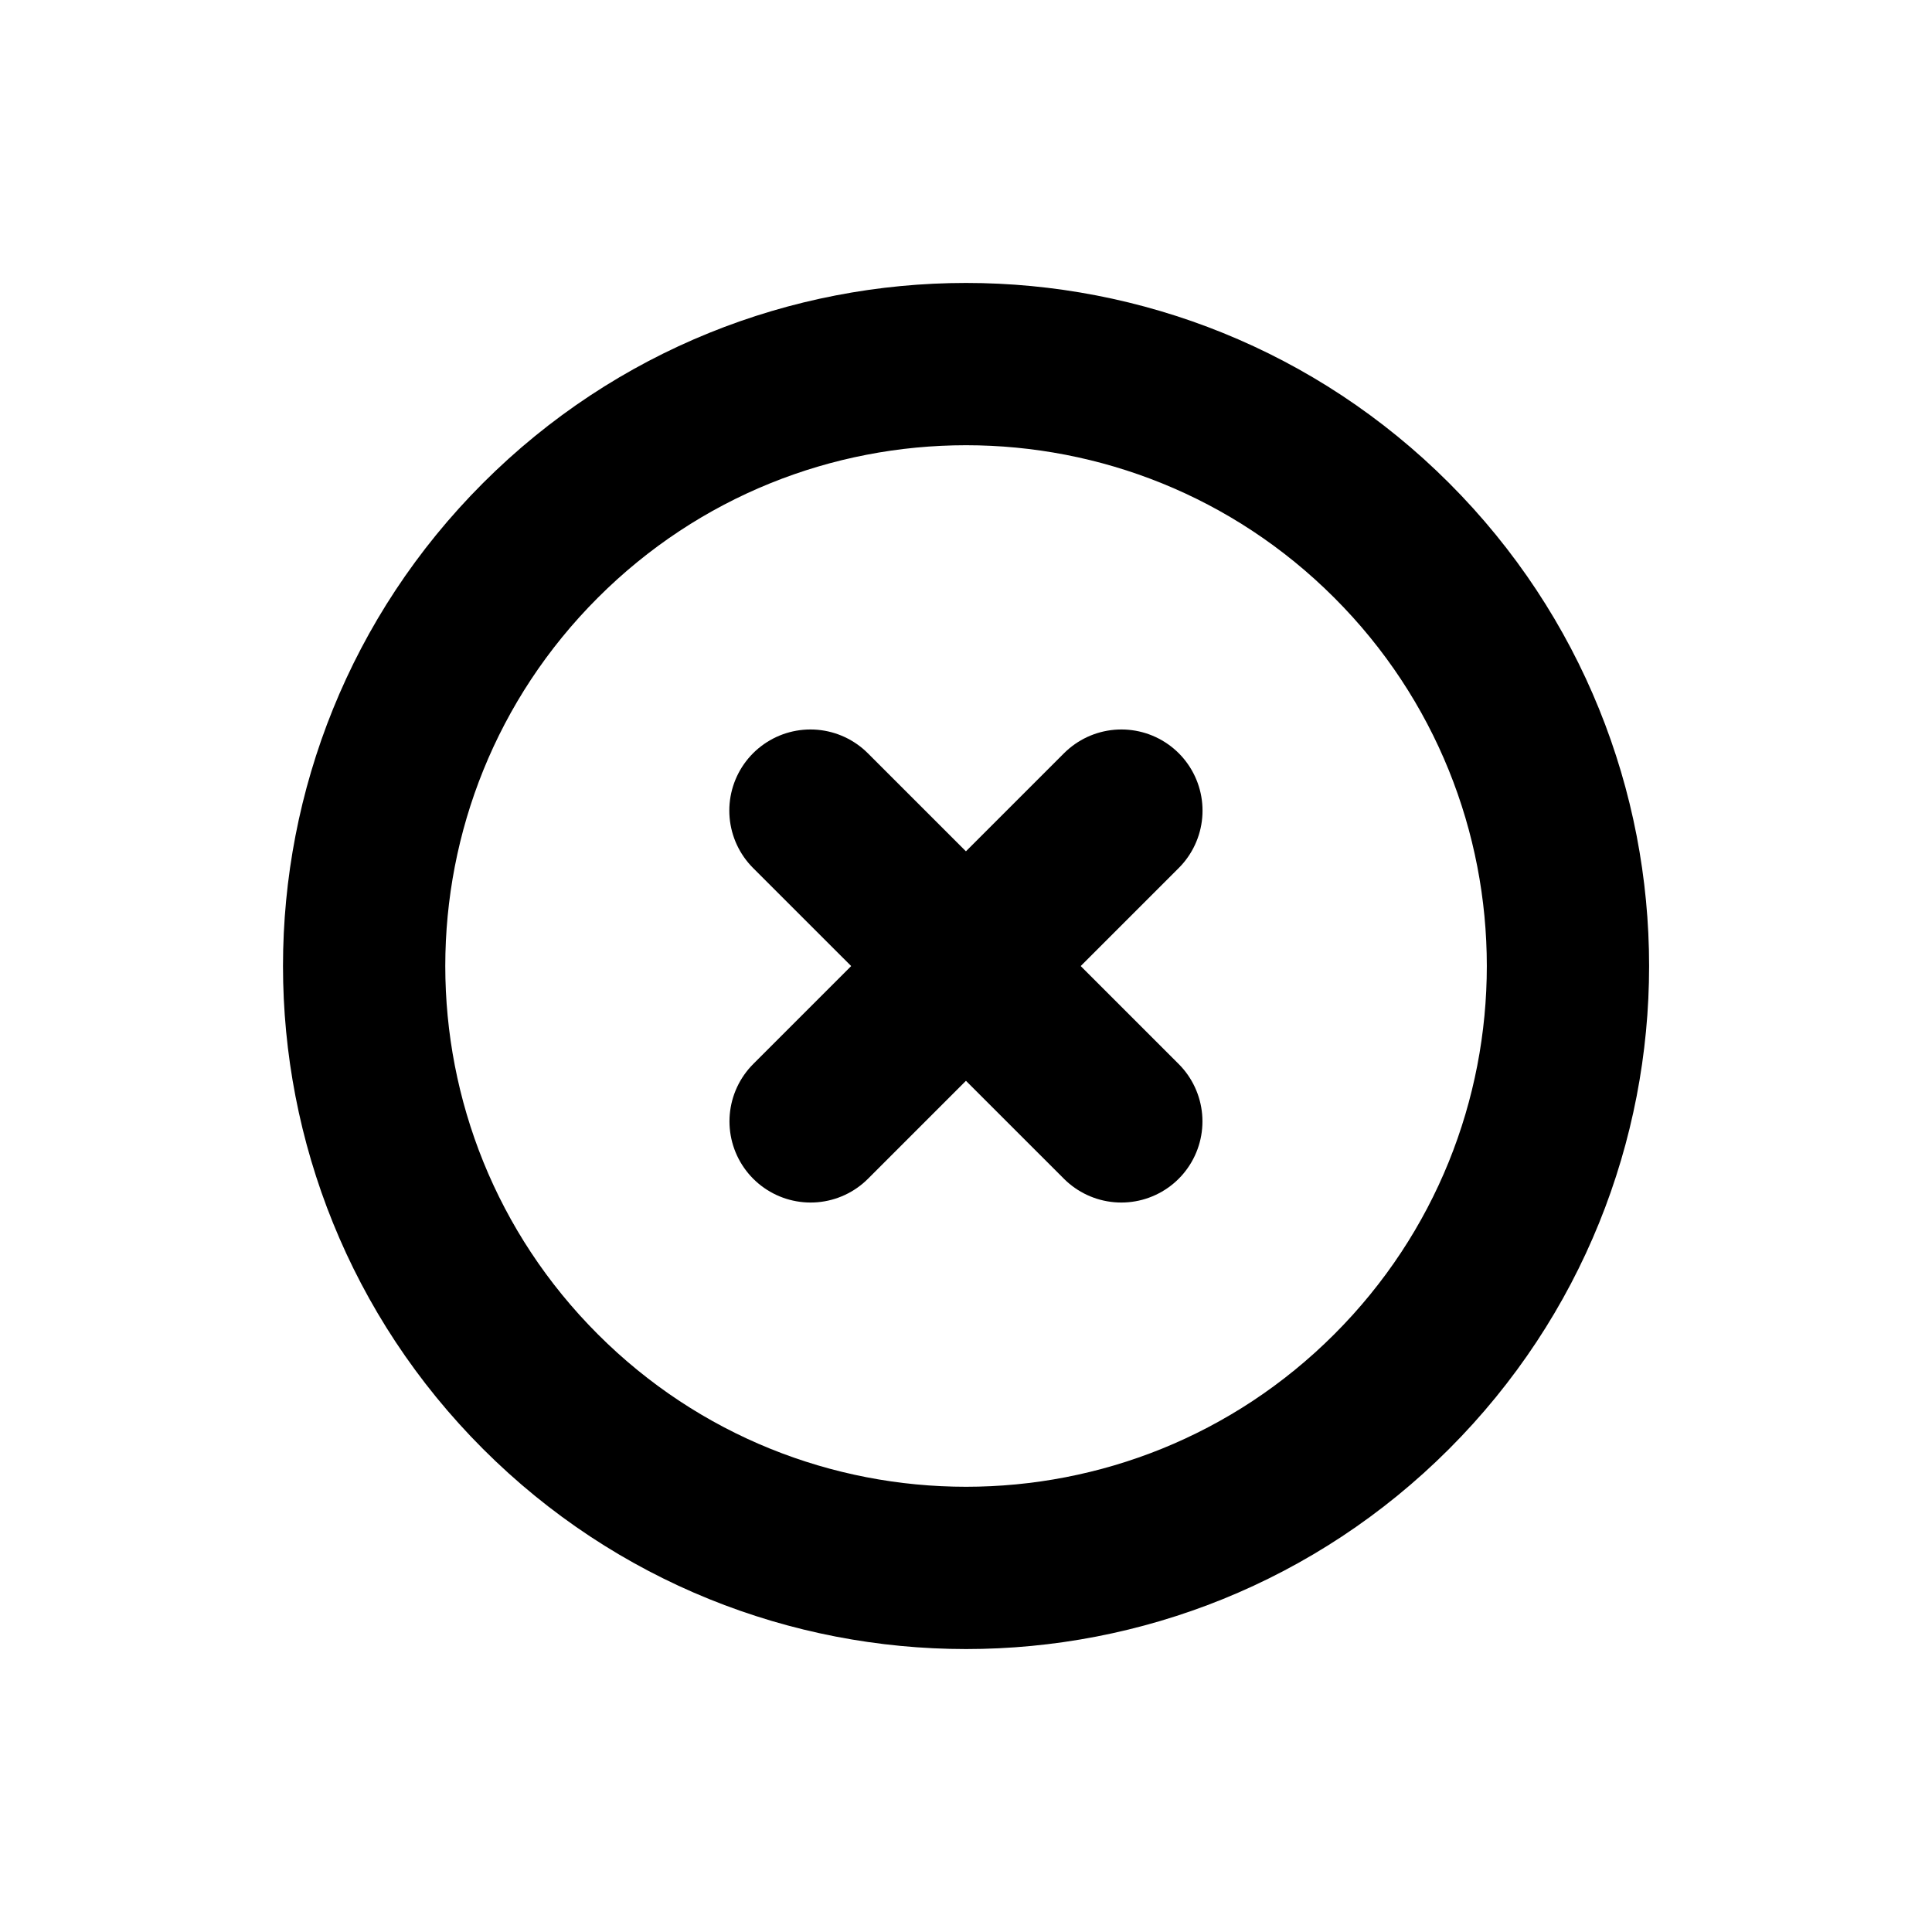
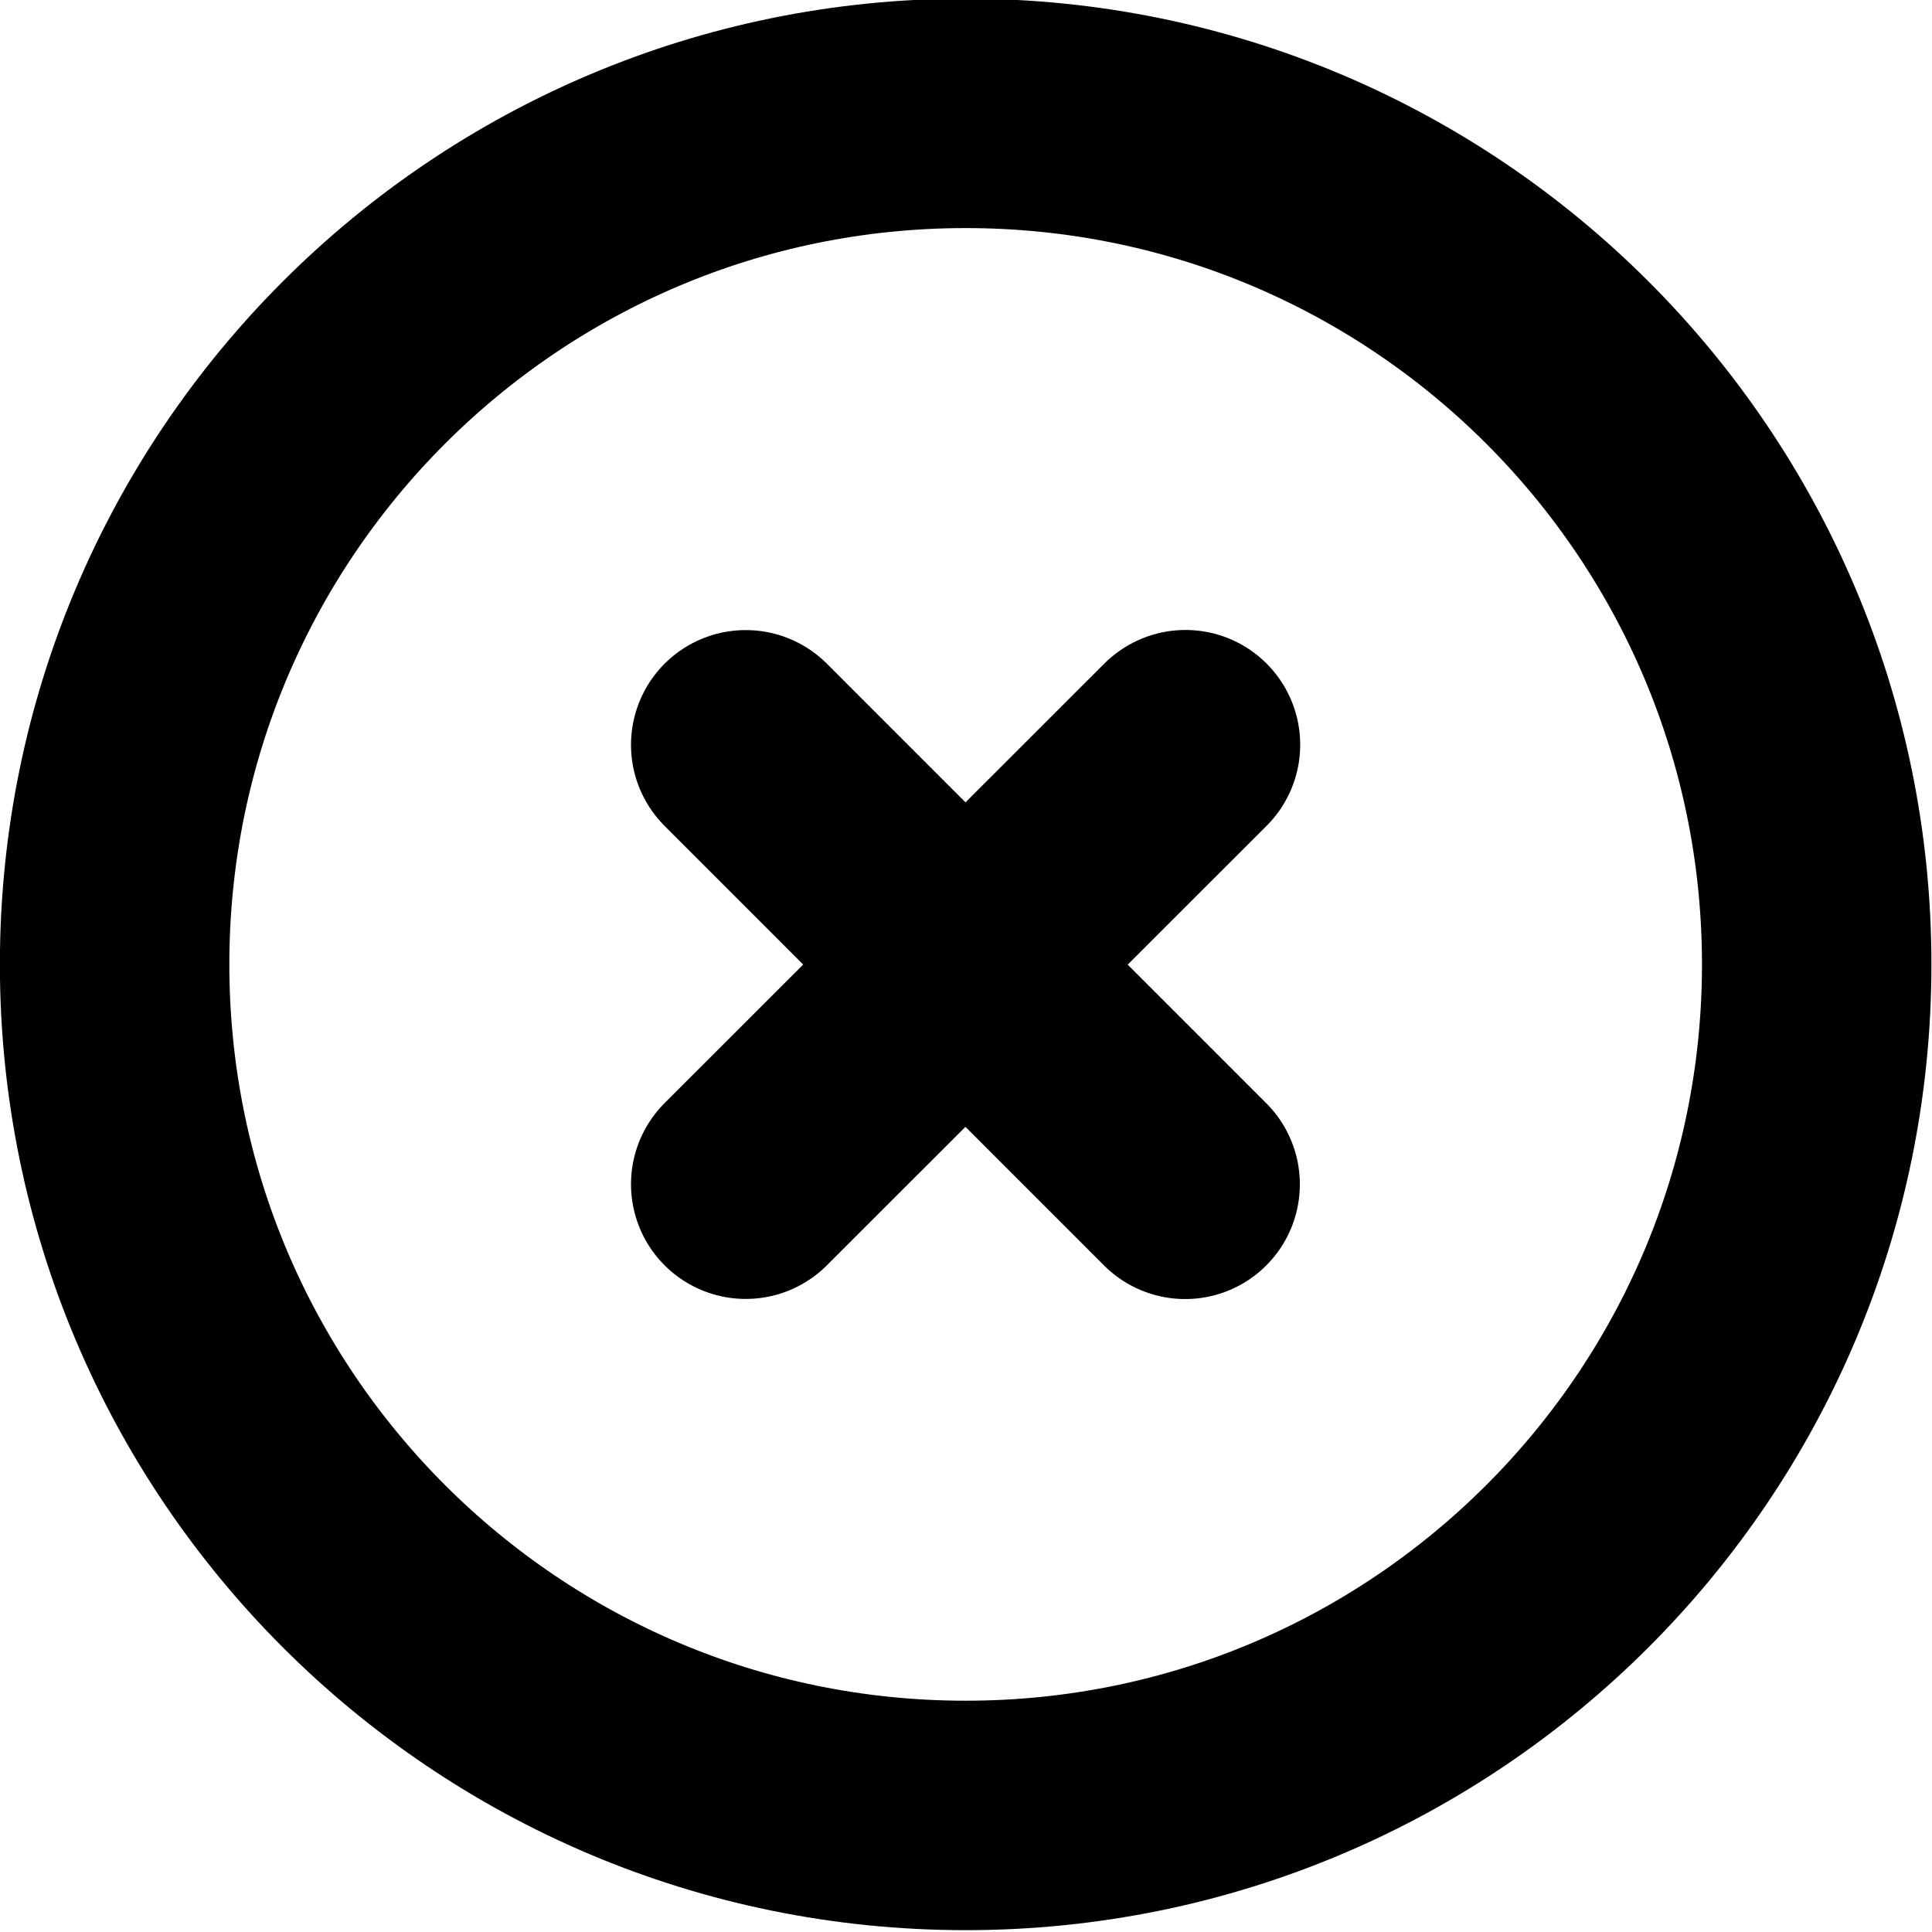
- <svg xmlns="http://www.w3.org/2000/svg" viewBox="0 0 23.81 23.81">
-   <g data-name="user-left-team">
-     <g data-name="Group 343">
-       <g data-name="Regular 343" fill="none" stroke="currentColor" stroke-linecap="round" stroke-linejoin="round" stroke-width="2">
-         <path data-name="Oval 504" d="M6.66 17.15a7.418 7.418 0 100-10.49 7.418 7.418 0 000 10.49z" />
-         <path data-name="Shape 1383" d="M13.819 13.82L9.988 9.99" />
-         <path data-name="Shape 1384" d="M13.82 9.99l-3.83 3.83" />
+ <svg xmlns="http://www.w3.org/2000/svg" viewBox="0 0 16.84 16.84">
+   <g data-name="danger">
+     <g data-name="danger">
+       <g data-name="Group 343">
+         <g data-name="Regular 343" fill="none" stroke="currentColor" stroke-linecap="round" stroke-linejoin="round" stroke-width="2">
+           <path data-name="Oval 504" d="M8.417 15.824A7.418 7.418 0 10.999 8.406a7.418 7.418 0 007.418 7.418z" />
+           <path data-name="Shape 1383" d="M10.33 10.323L6.5 6.492" />
+           <path data-name="Shape 1384" d="M10.333 6.491L6.5 10.322" />
+         </g>
      </g>
    </g>
  </g>
</svg>
